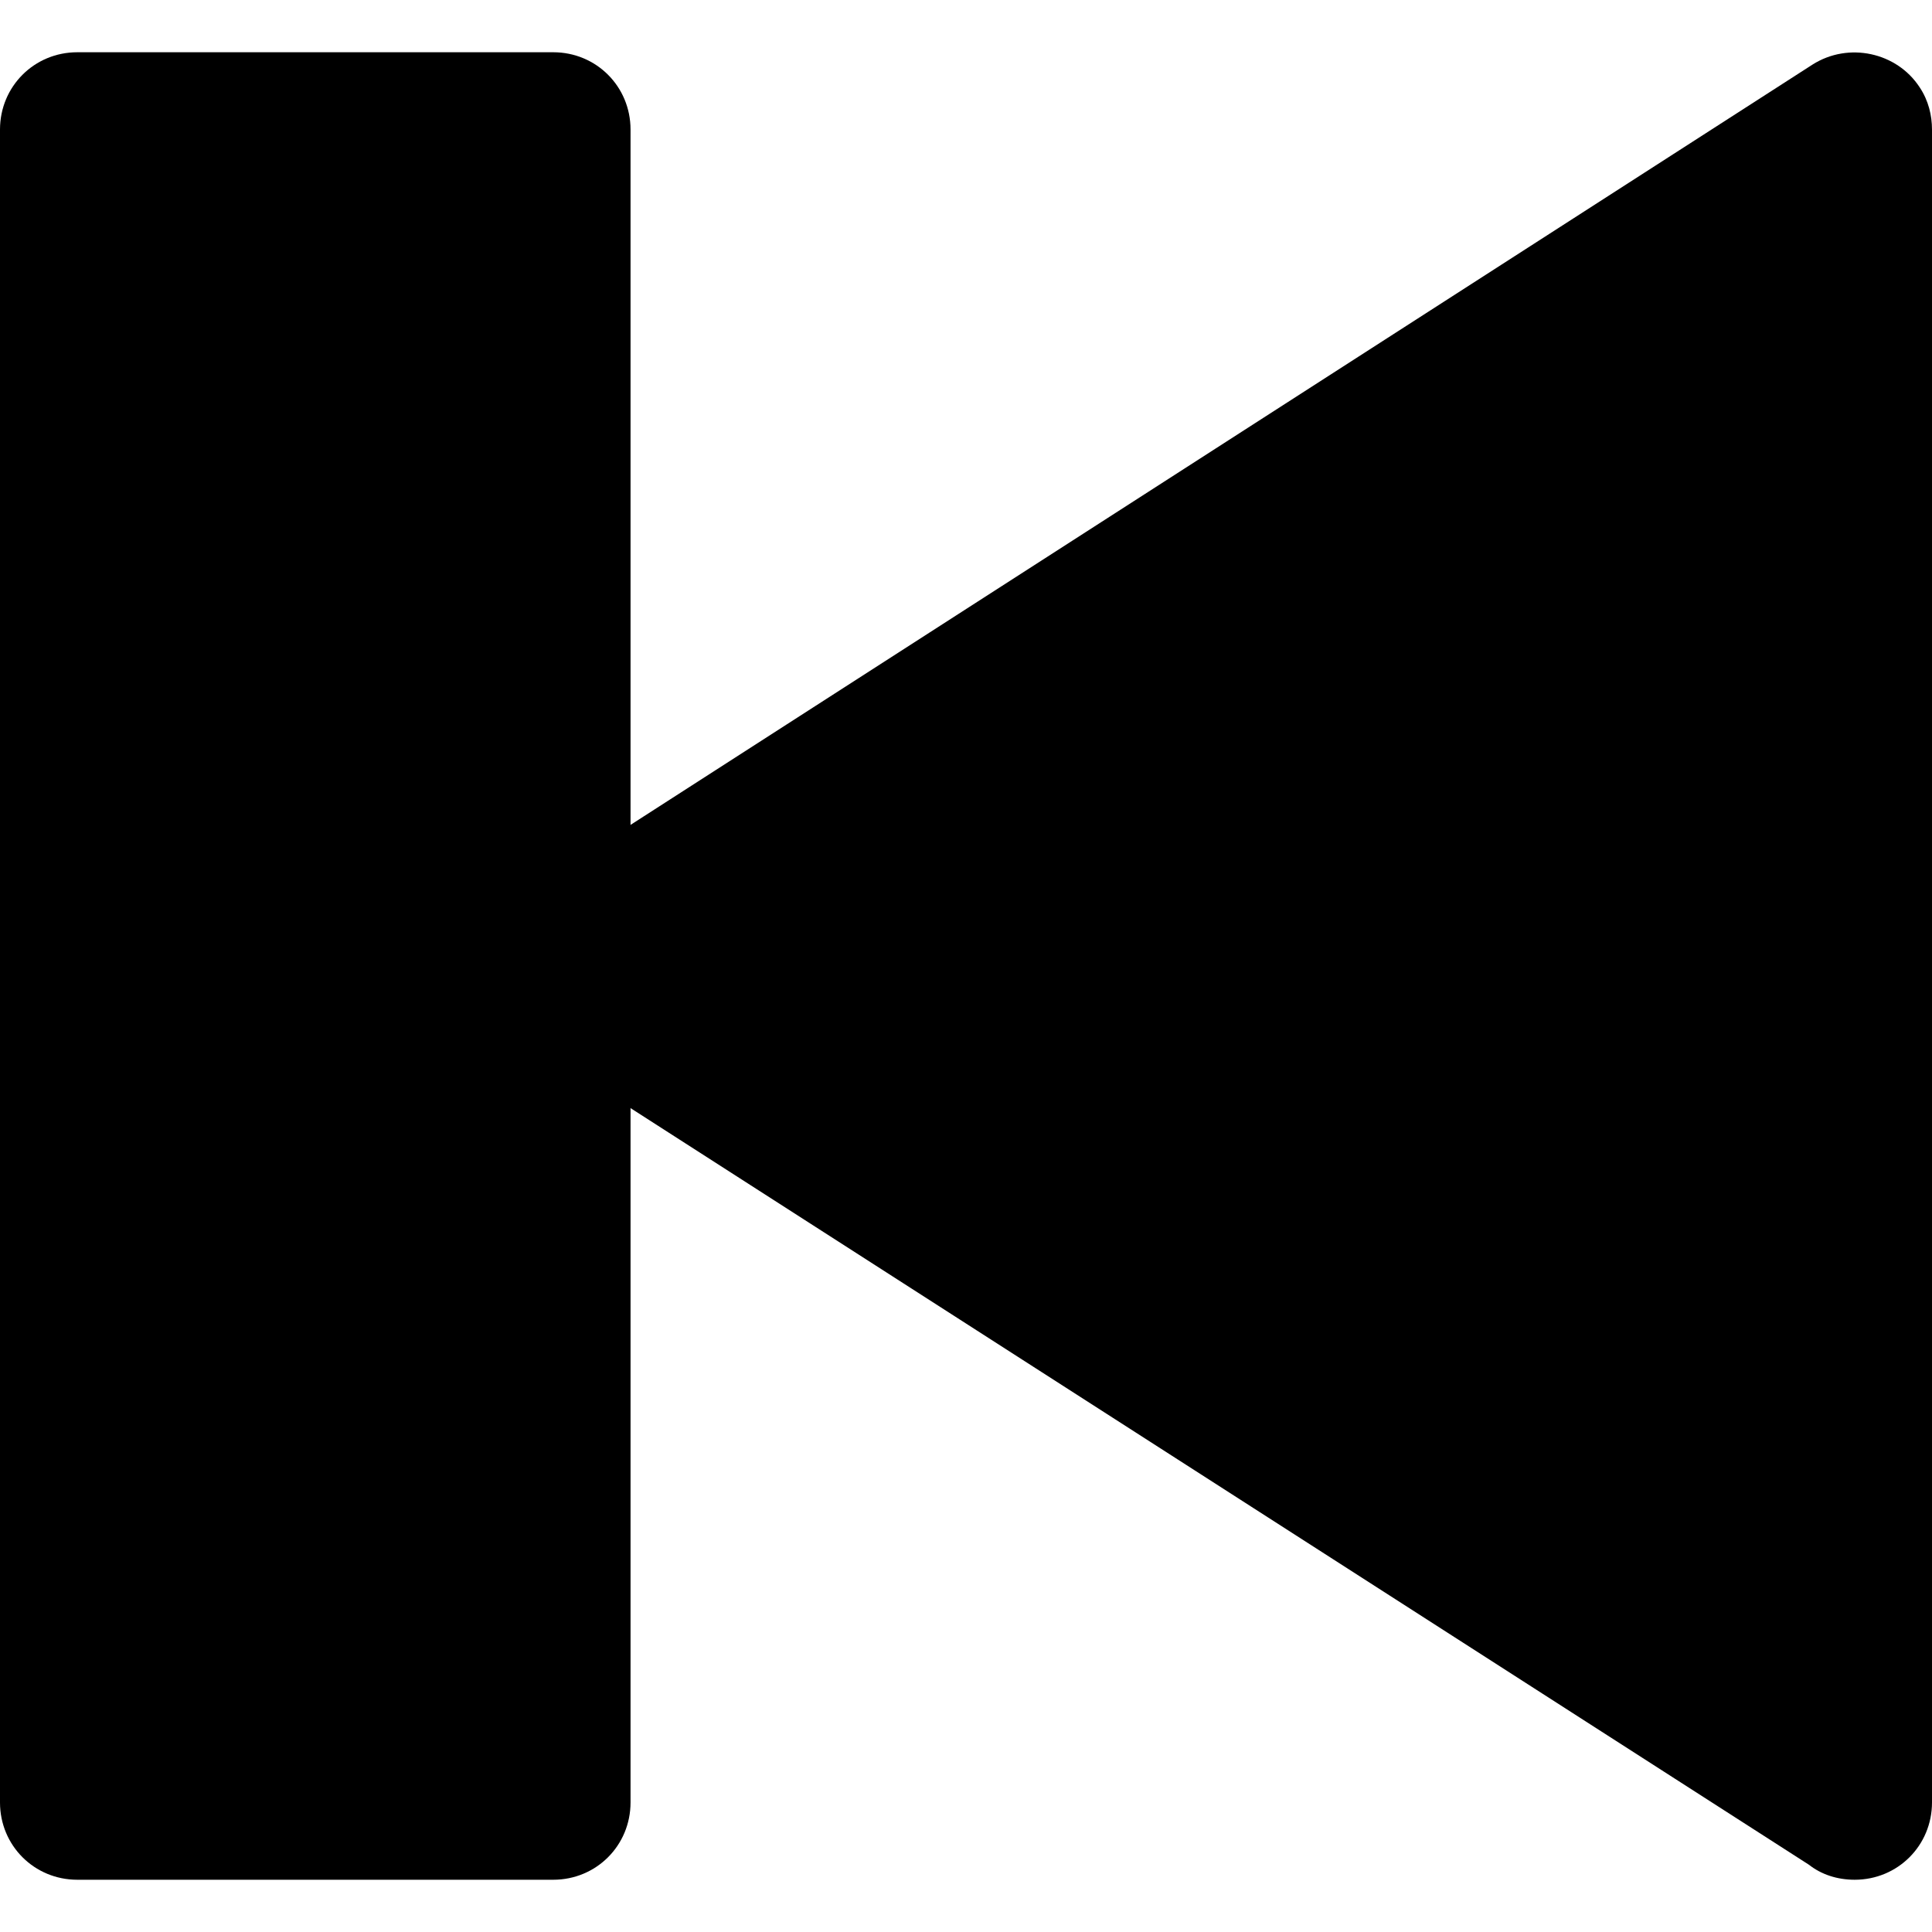
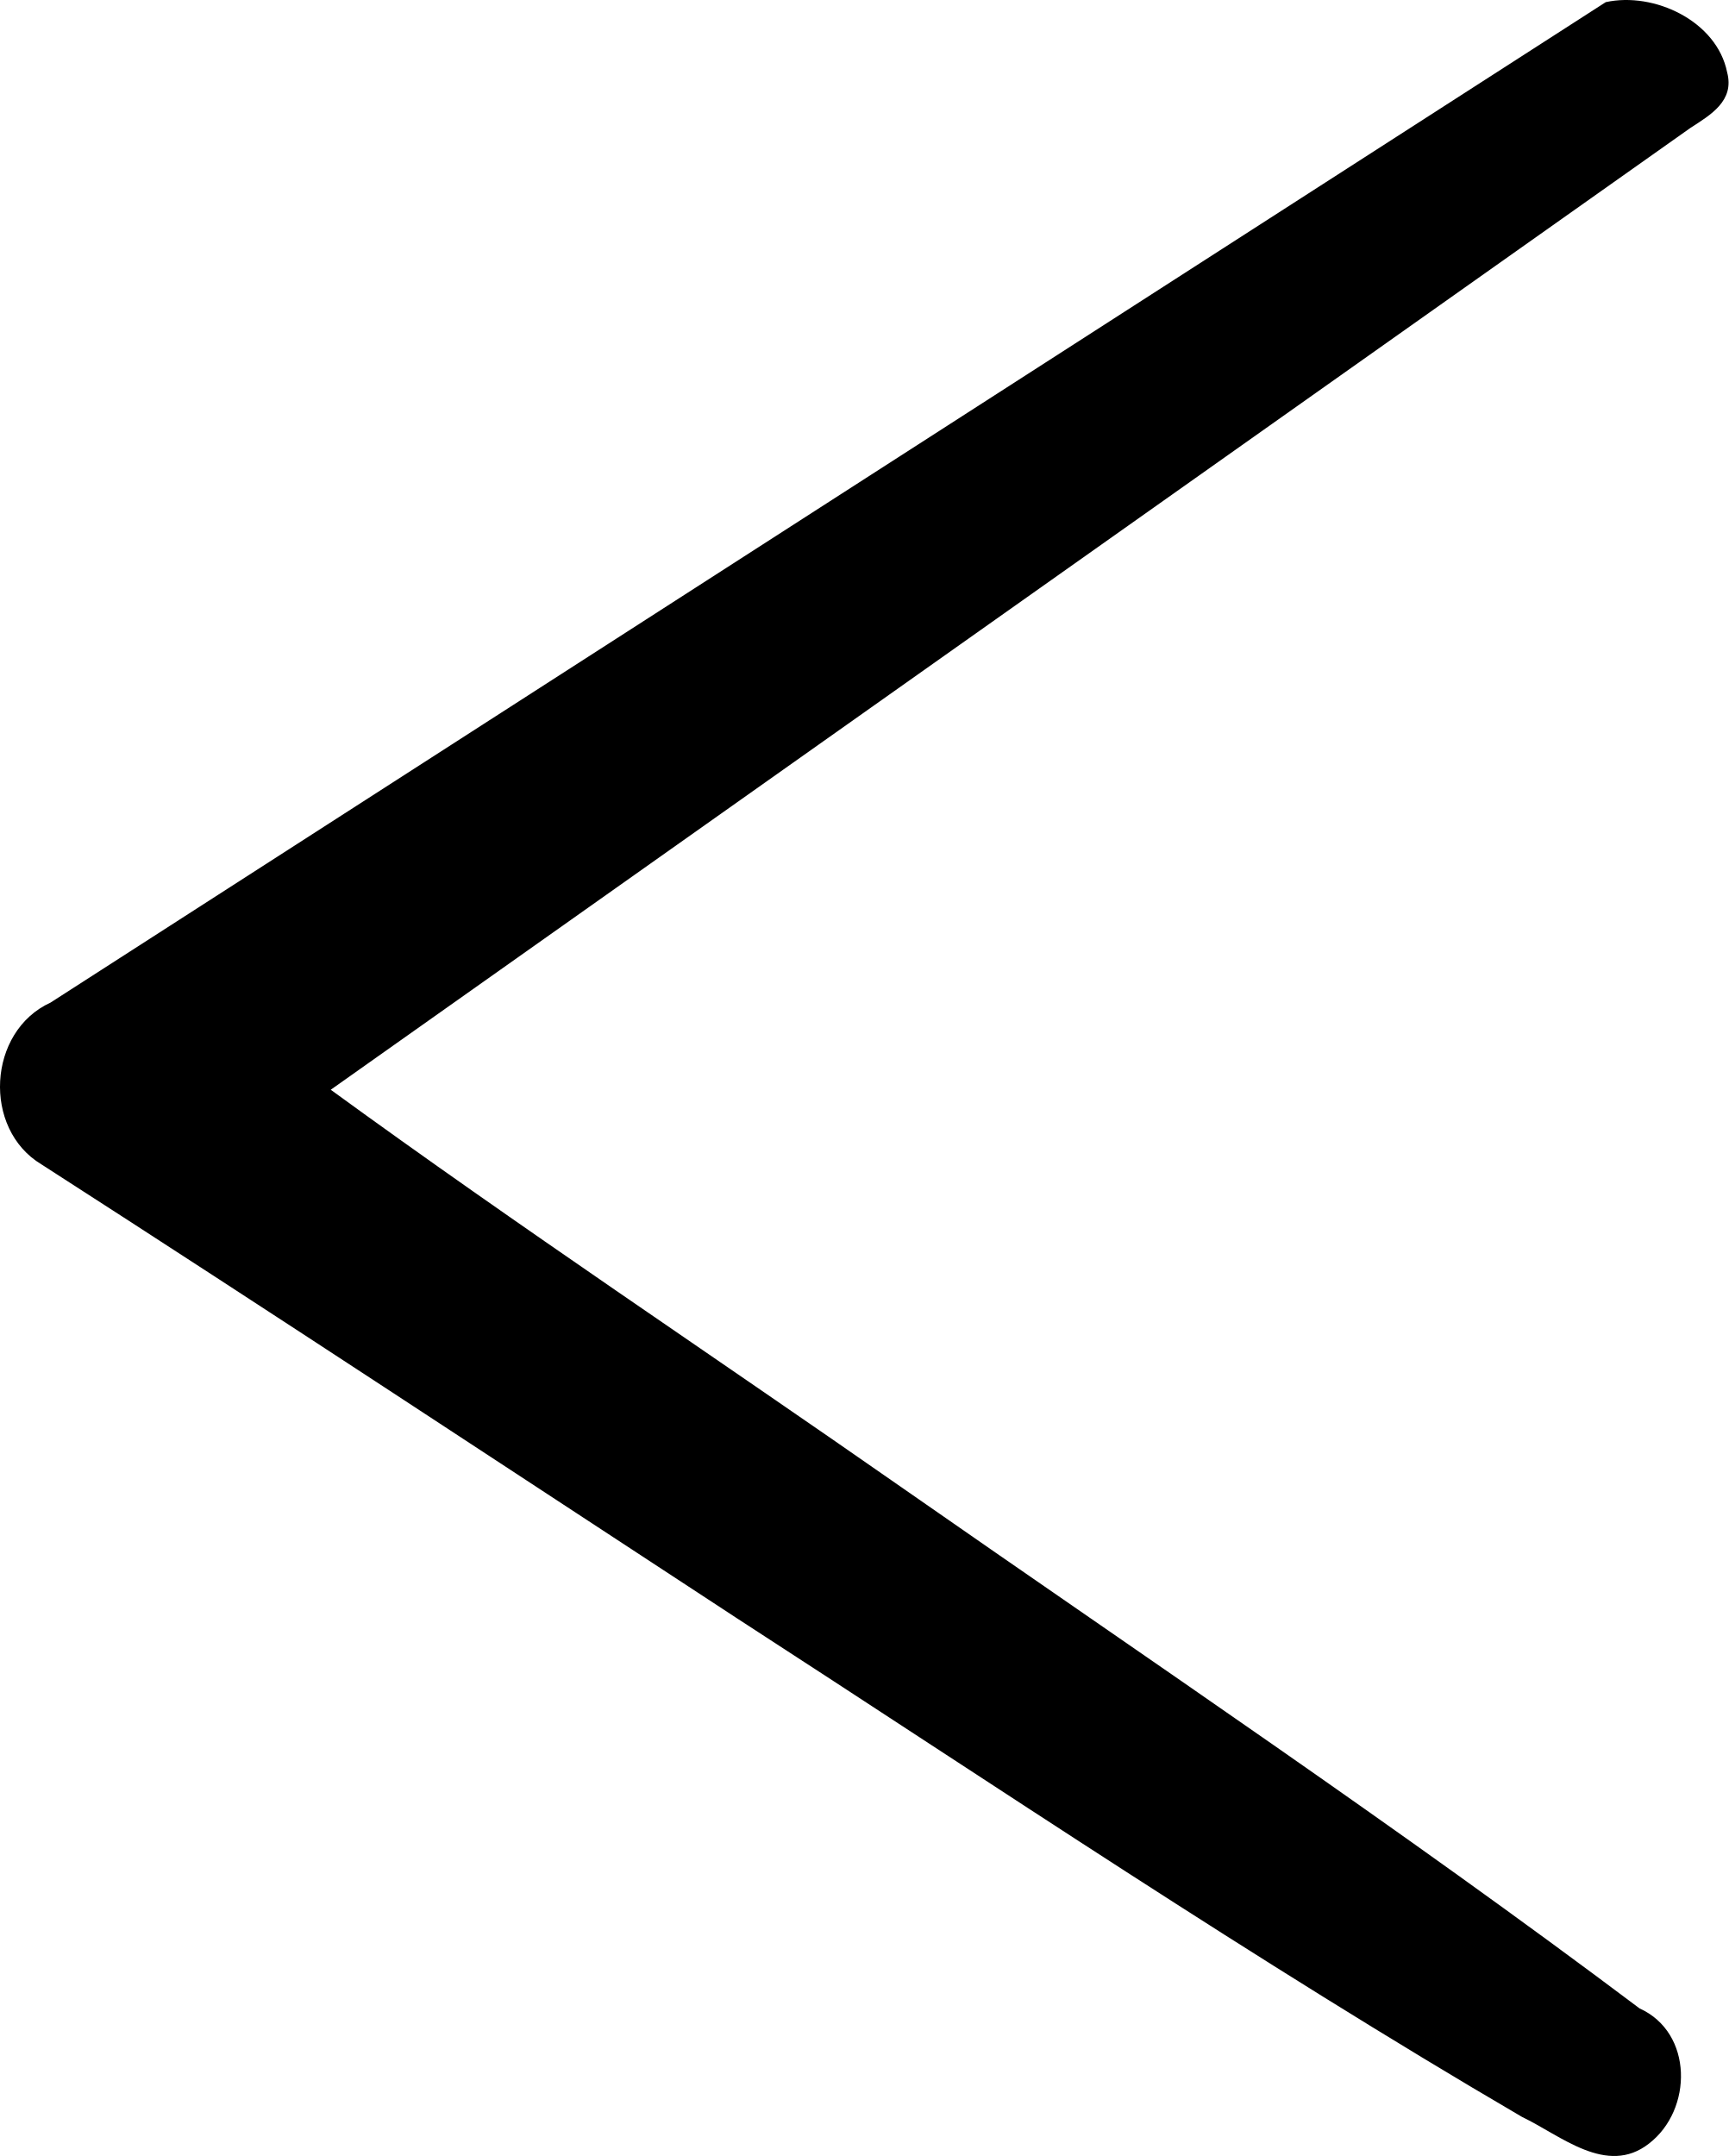
- <svg xmlns="http://www.w3.org/2000/svg" version="1.1" style="clip-rule:evenodd;fill-rule:evenodd;image-rendering:optimizeQuality;shape-rendering:geometricPrecision;text-rendering:geometricPrecision" viewBox="0 0 2200 2200" id="svg8">
-   <defs id="defs12" />
-   <g transform="translate(-3472,-3471.5)" id="g6">
-     <path d="M 5532,5595 4054,4646 c -40,-26 -52,-81 -26,-122 7,-11 17,-20 28,-27 l 1480,-952 c 41,-26 96,-14 122,26 10,15 14,32 14,48 v 0 1905 c 0,49 -39,88 -88,88 -20,0 -38,-6 -52,-17 z" id="path2" />
-     <path d="m 3560,3531 h 542 c 49,0 88,39 88,88 v 1905 c 0,49 -39,88 -88,88 h -542 c -49,0 -88,-39 -88,-88 V 3619 c 0,-49 39,-88 88,-88 z" id="path4" />
-   </g>
+ <svg xmlns="http://www.w3.org/2000/svg" version="1.1" viewBox="0 0 1637.619 2042.42" width="1637.62" height="2042.42">
+   <path d="m 39.255,1103.031 c -56.06,-33.632 -51.092,-125.98 8.608,-153.251 C 538.994,633.864 1030.124,317.948 1521.255,2.031 c 45.681,-10.023 105.274,17.818 115.008,66.506 7.207,27.028 -15.752,40.325 -34.657,52.546 -429.422,303.75 -858.844,607.5 -1288.267,911.251 178.257,129.827 362.091,251.921 542.932,378.139 233.284,162.67 469.652,321.22 697.035,492.139 50.907,22.995 50.511,95.962 8.939,128.019 -40.002,31.342 -83.715,-7.796 -120.222,-25.185 C 1188.268,1857.076 944.436,1692.53 697.801,1532.789 478.442,1389.298 259.712,1244.835 39.255,1103.031 Z" />
</svg>
